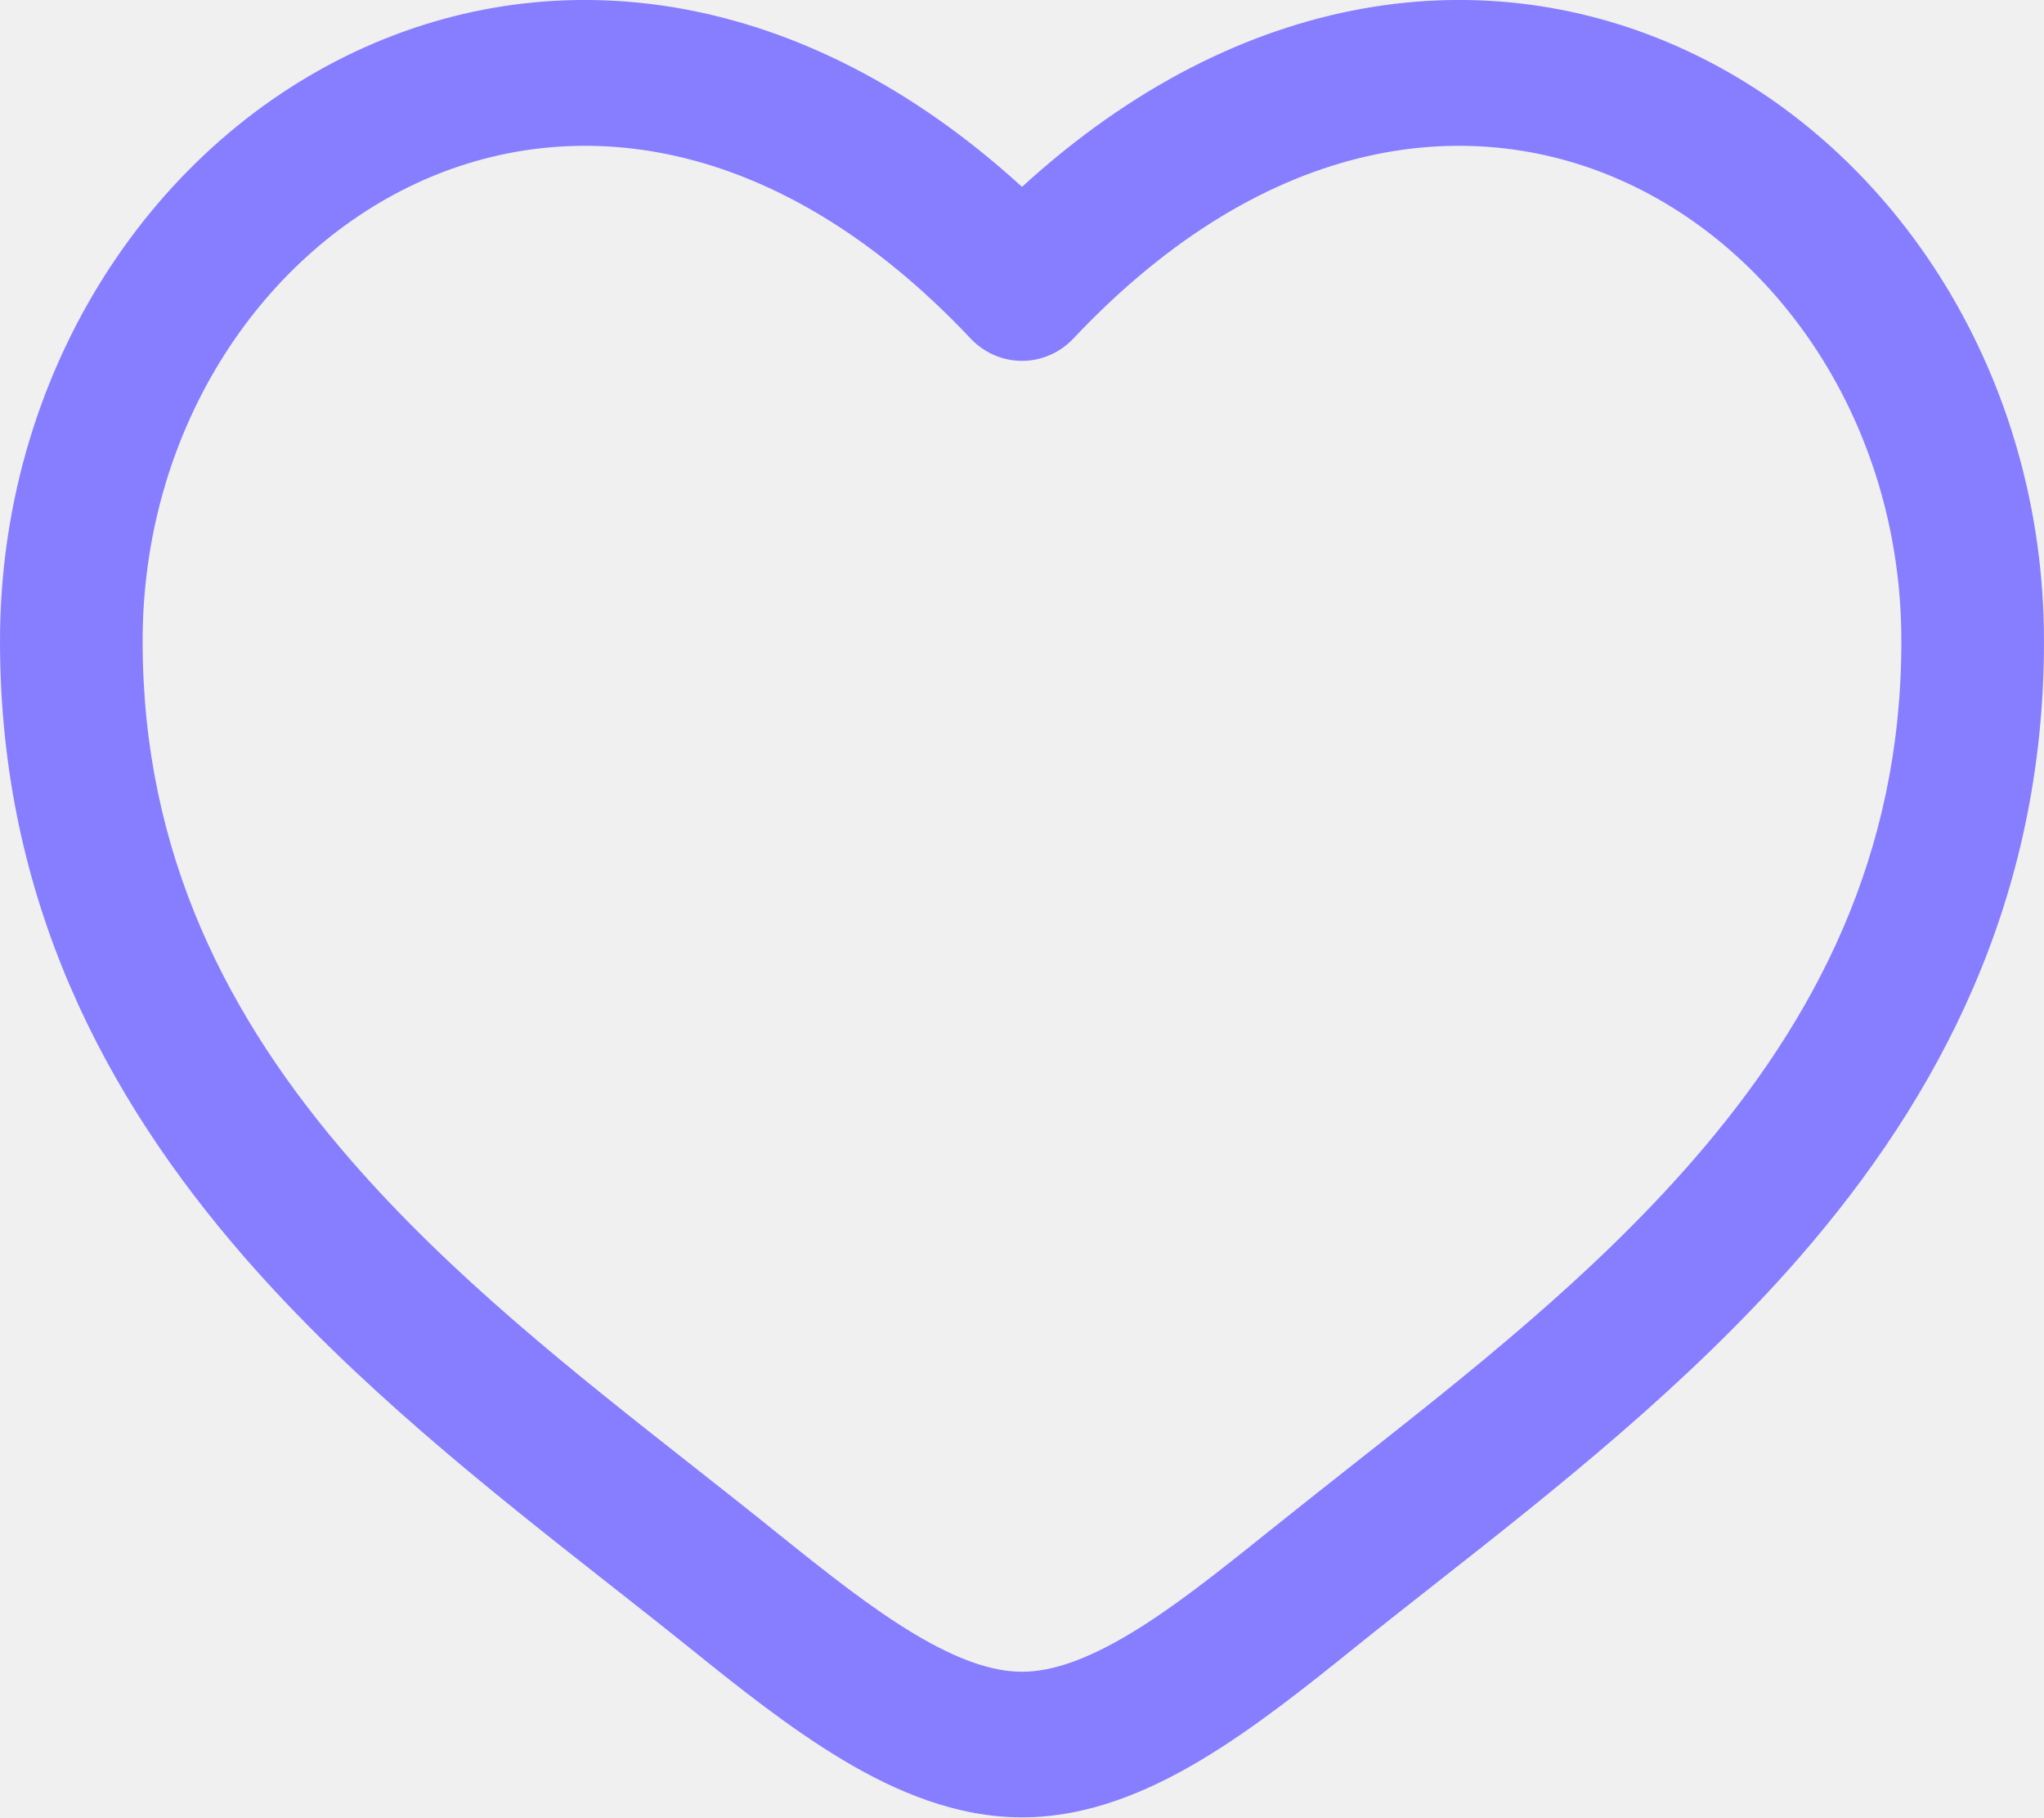
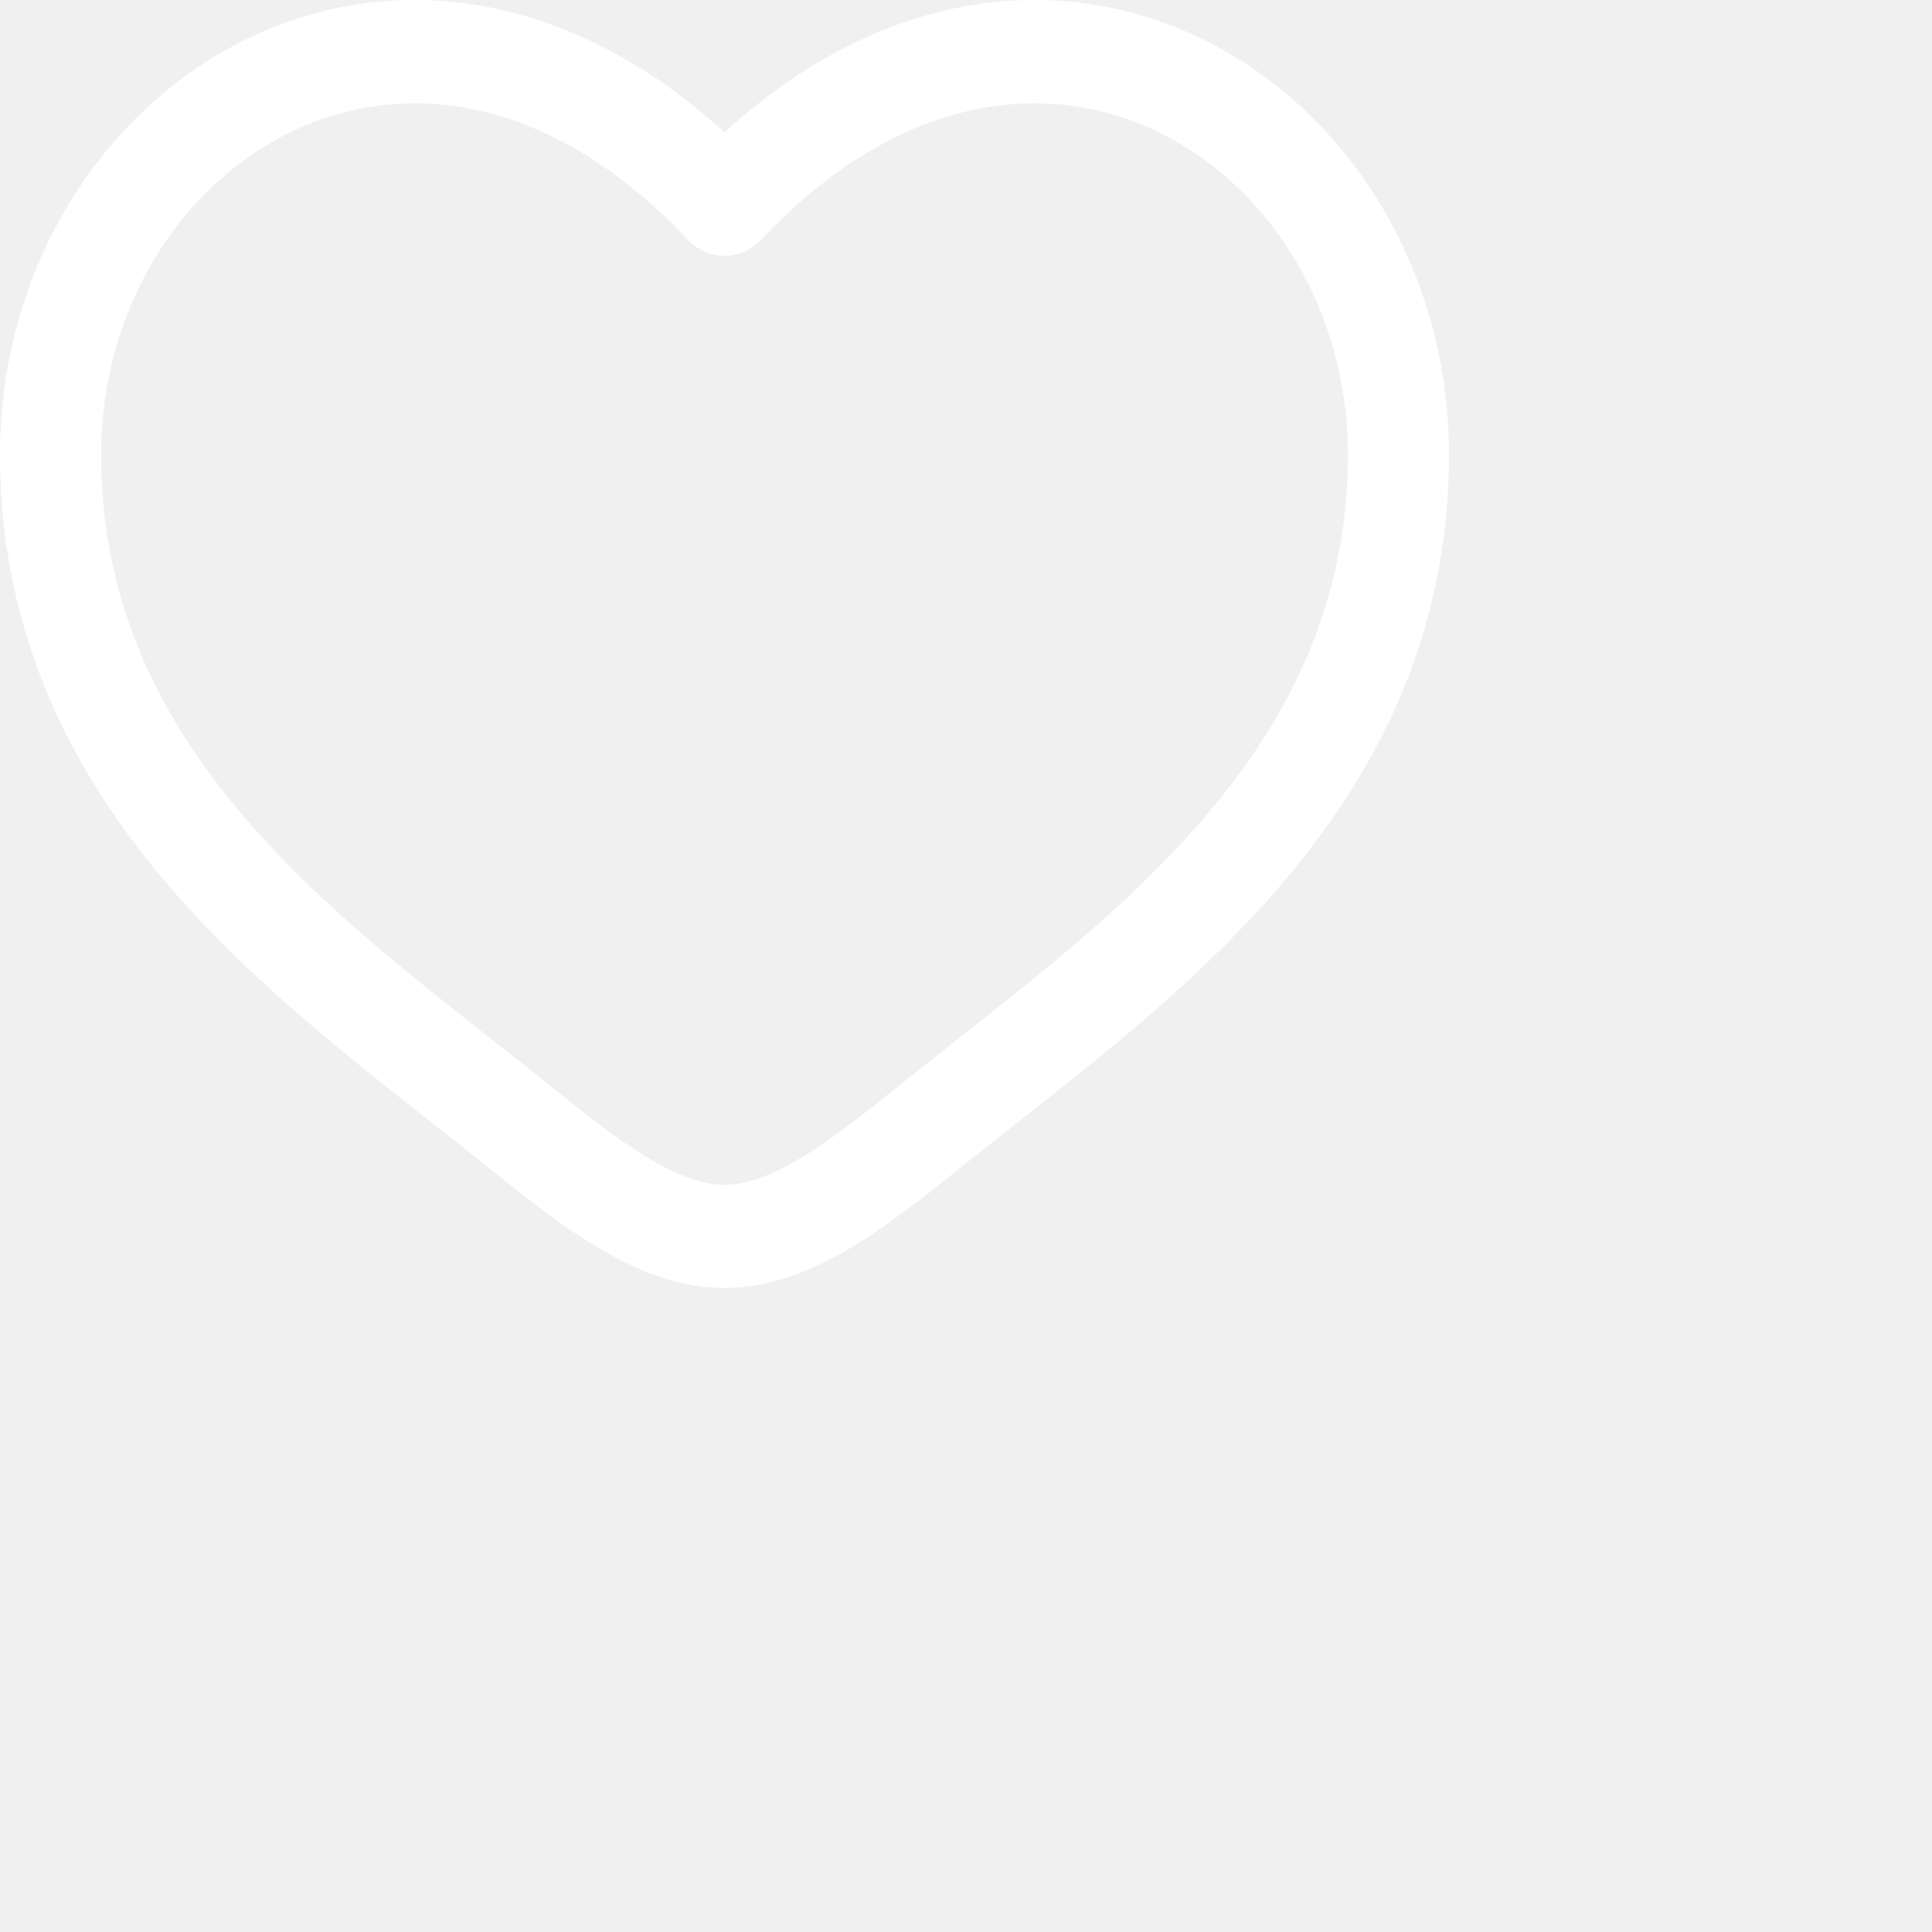
- <svg xmlns="http://www.w3.org/2000/svg" width="18" height="16" viewBox="0 0 18 16" fill="none">
-   <path fill-rule="evenodd" clip-rule="evenodd" d="M3.662 1.616C2.273 2.264 1.256 3.806 1.256 5.645C1.256 7.523 2.009 8.971 3.088 10.212C3.977 11.235 5.054 12.083 6.104 12.909C6.354 13.106 6.602 13.301 6.845 13.497C7.285 13.851 7.678 14.162 8.057 14.388C8.436 14.614 8.741 14.718 9 14.718C9.259 14.718 9.564 14.614 9.943 14.388C10.322 14.162 10.714 13.851 11.155 13.497C11.399 13.301 11.646 13.106 11.896 12.909C12.946 12.082 14.023 11.235 14.912 10.212C15.991 8.971 16.744 7.523 16.744 5.645C16.744 3.806 15.727 2.264 14.338 1.616C12.988 0.986 11.175 1.153 9.452 2.981C9.334 3.106 9.171 3.177 9 3.177C8.829 3.177 8.666 3.106 8.548 2.981C6.825 1.153 5.012 0.986 3.662 1.616ZM9 1.645C7.064 -0.123 4.897 -0.371 3.14 0.449C1.285 1.315 0 3.326 0 5.645C0 7.923 0.93 9.662 2.149 11.064C3.125 12.186 4.32 13.126 5.376 13.956C5.615 14.144 5.847 14.326 6.068 14.504C6.496 14.849 6.957 15.217 7.423 15.495C7.89 15.774 8.422 16 9 16C9.578 16 10.11 15.774 10.577 15.495C11.043 15.217 11.504 14.849 11.932 14.504C12.153 14.326 12.385 14.144 12.624 13.956C13.68 13.126 14.875 12.186 15.851 11.064C17.07 9.662 18 7.923 18 5.645C18 3.326 16.715 1.315 14.86 0.449C13.103 -0.371 10.936 -0.123 9 1.645Z" fill="#877EFF" />
+ <svg xmlns="http://www.w3.org/2000/svg" width="24" height="24" viewBox="0 0 24 24" fill="none">
+   <path fill-rule="evenodd" clip-rule="evenodd" d="M3.662 1.616C2.273 2.264 1.256 3.806 1.256 5.645C1.256 7.523 2.009 8.971 3.088 10.212C3.977 11.235 5.054 12.083 6.104 12.909C6.354 13.106 6.602 13.301 6.845 13.497C7.285 13.851 7.678 14.162 8.057 14.388C8.436 14.614 8.741 14.718 9 14.718C9.259 14.718 9.564 14.614 9.943 14.388C10.322 14.162 10.714 13.851 11.155 13.497C11.399 13.301 11.646 13.106 11.896 12.909C12.946 12.082 14.023 11.235 14.912 10.212C15.991 8.971 16.744 7.523 16.744 5.645C16.744 3.806 15.727 2.264 14.338 1.616C12.988 0.986 11.175 1.153 9.452 2.981C9.334 3.106 9.171 3.177 9 3.177C8.829 3.177 8.666 3.106 8.548 2.981C6.825 1.153 5.012 0.986 3.662 1.616ZM9 1.645C7.064 -0.123 4.897 -0.371 3.14 0.449C1.285 1.315 0 3.326 0 5.645C0 7.923 0.93 9.662 2.149 11.064C3.125 12.186 4.32 13.126 5.376 13.956C5.615 14.144 5.847 14.326 6.068 14.504C6.496 14.849 6.957 15.217 7.423 15.495C7.89 15.774 8.422 16 9 16C9.578 16 10.11 15.774 10.577 15.495C11.043 15.217 11.504 14.849 11.932 14.504C12.153 14.326 12.385 14.144 12.624 13.956C13.68 13.126 14.875 12.186 15.851 11.064C17.07 9.662 18 7.923 18 5.645C18 3.326 16.715 1.315 14.86 0.449C13.103 -0.371 10.936 -0.123 9 1.645Z" fill="#FFFFFF" />
</svg>
